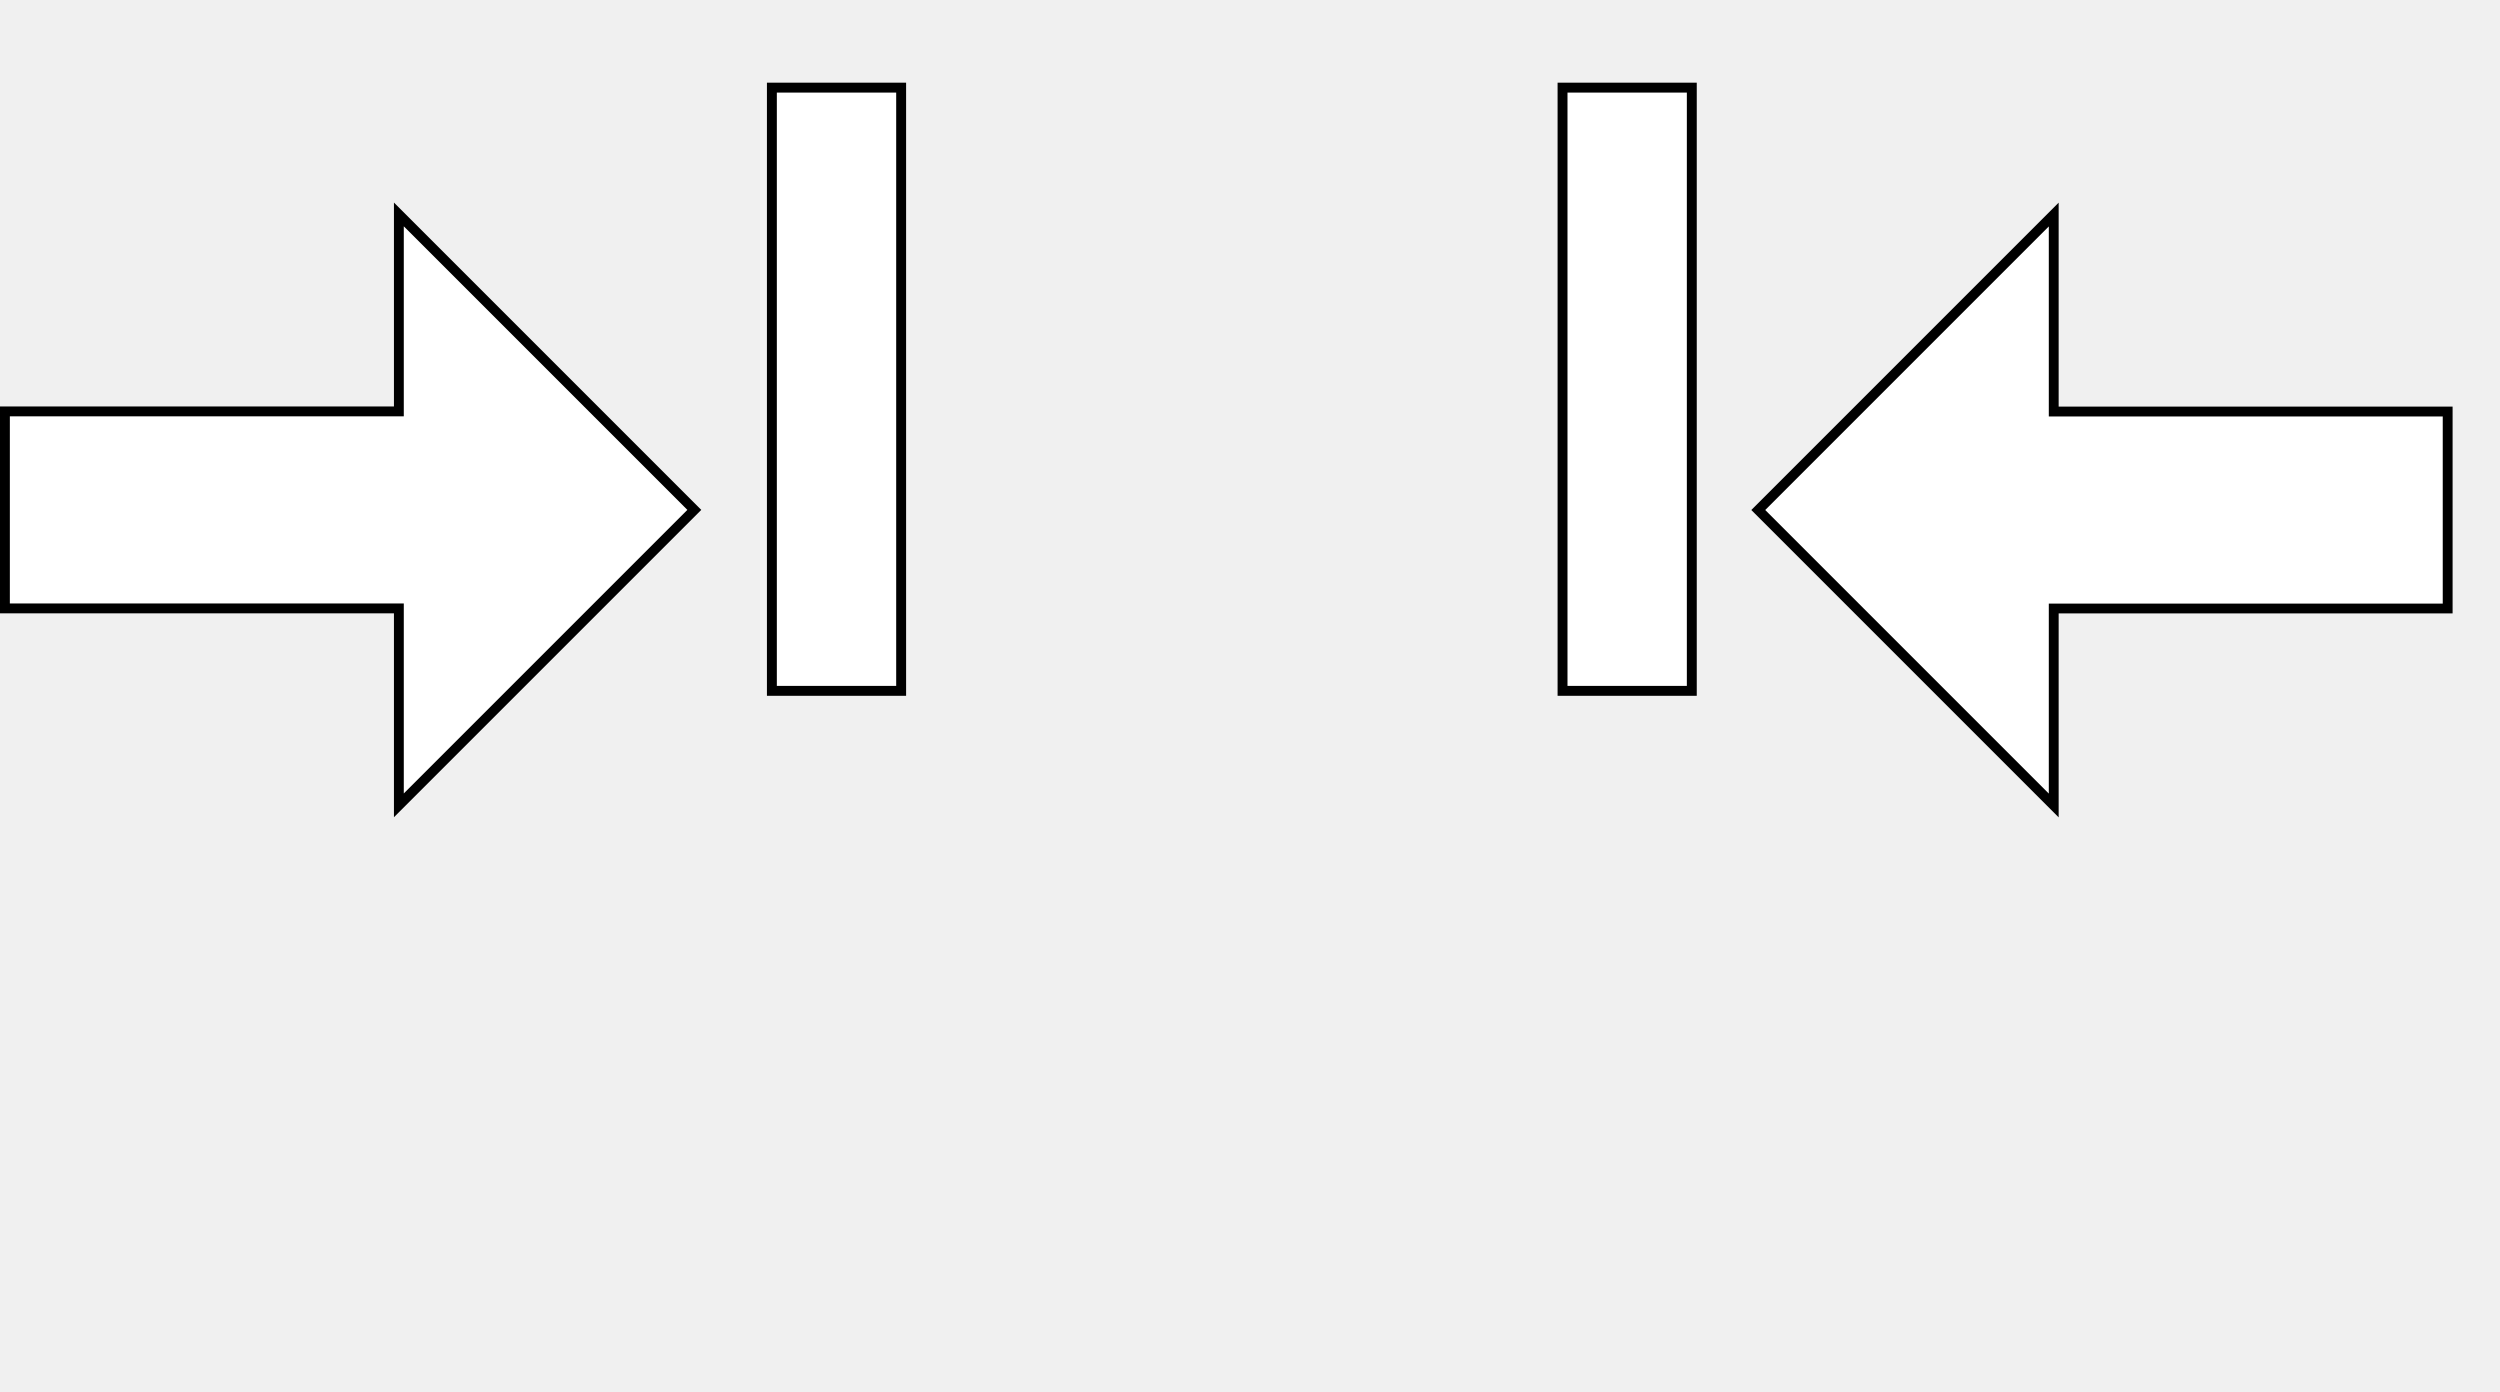
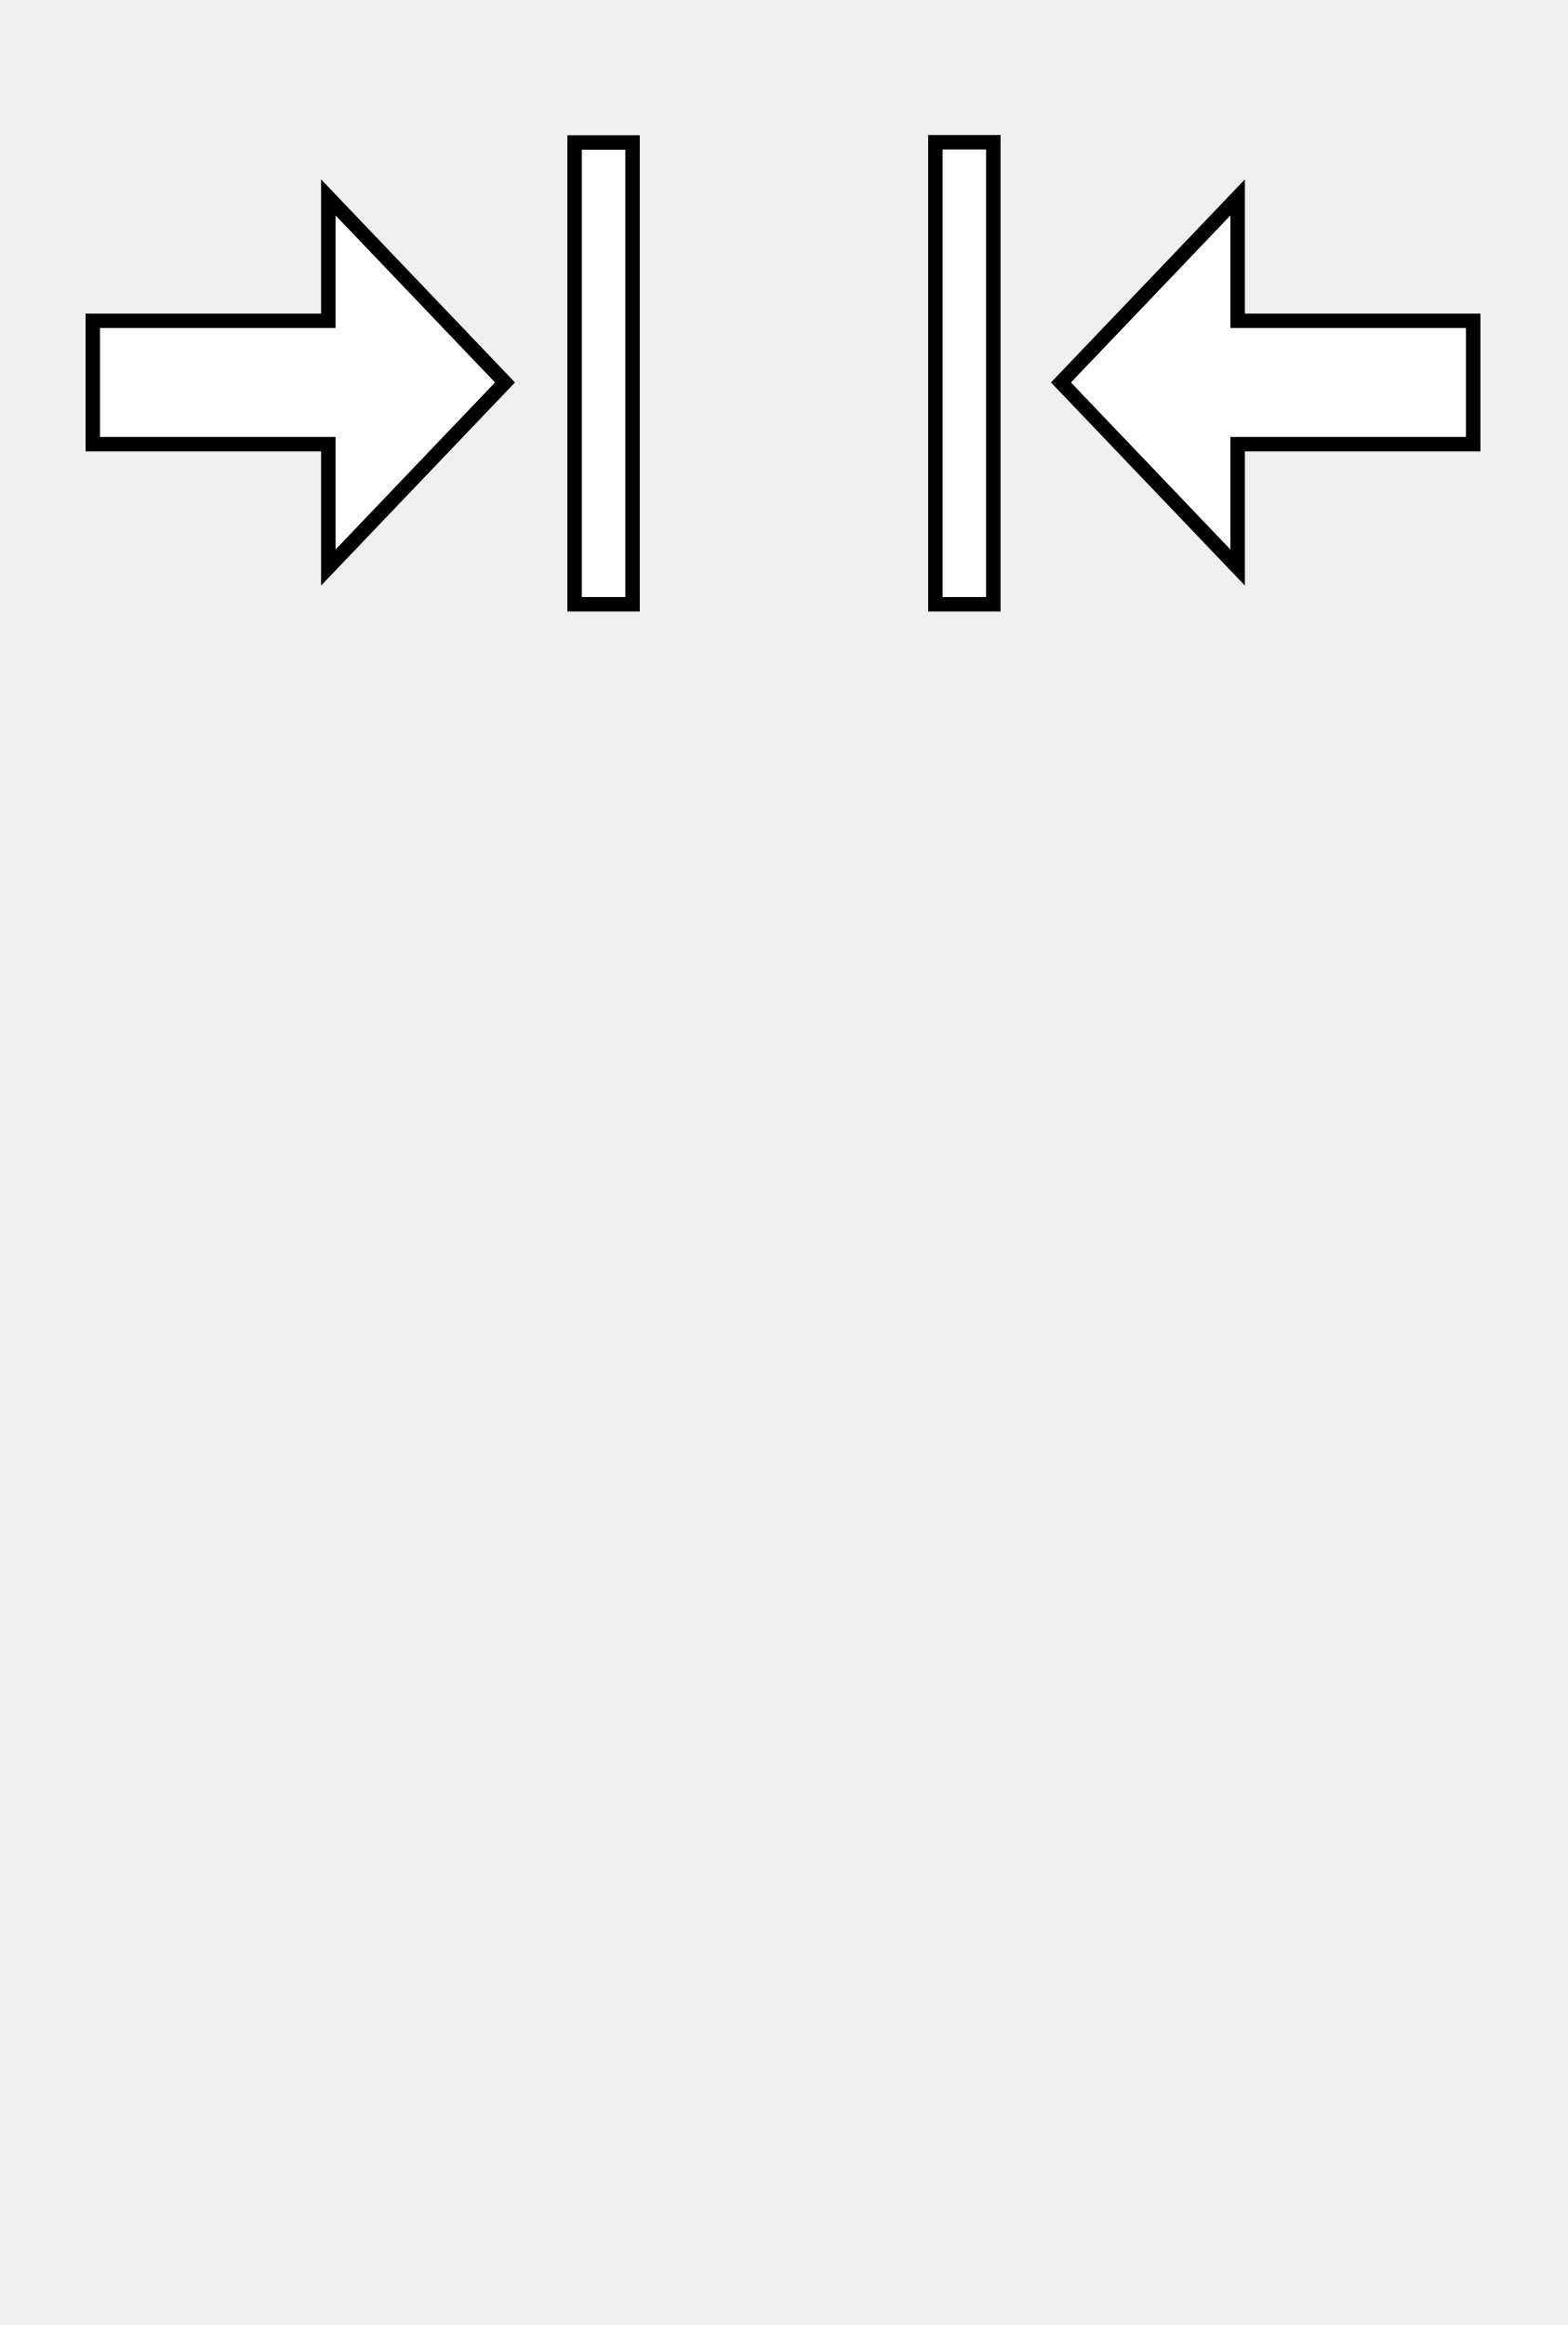
- <svg xmlns="http://www.w3.org/2000/svg" width="153.515mm" height="85.436mm" viewBox="0 0 543.951 302.727" id="svg10929" version="1.1">
-   <defs id="defs10931" />
-   <g id="layer1" transform="translate(-99.70969,-264.5457)">
-     <rect style="fill:#ffffff;fill-opacity:1;stroke:#000000;stroke-width:2.156;stroke-miterlimit:4;stroke-dasharray:none;stroke-opacity:1" id="rect1529" width="28.125" height="131.25" x="267.656" y="283.612" />
-     <path style="fill:#ffffff;fill-opacity:1;fill-rule:evenodd;stroke:#000000;stroke-width:2.143;stroke-linecap:butt;stroke-linejoin:miter;stroke-miterlimit:4;stroke-dasharray:none;stroke-opacity:1" d="m 100.781,354.059 h 85.714 V 311.202 l 64.286,64.286 -64.286,64.286 v -42.857 h -85.714 z" id="path7233" />
-     <rect style="fill:#ffffff;fill-opacity:1;stroke:#000000;stroke-width:2.156;stroke-miterlimit:4;stroke-dasharray:none;stroke-opacity:1" id="rect1529-6" width="28.125" height="131.25" x="439.688" y="283.612" />
-     <path style="fill:#ffffff;fill-opacity:1;fill-rule:evenodd;stroke:#000000;stroke-width:2.143;stroke-linecap:butt;stroke-linejoin:miter;stroke-miterlimit:4;stroke-dasharray:none;stroke-opacity:1" d="M 632.277,354.086 H 546.562 v -42.857 l -64.286,64.286 64.286,64.286 v -42.857 h 85.714 z" id="path7233-2" />
+ <svg xmlns="http://www.w3.org/2000/svg" width="217.312" height="322.25" viewBox="0 0 217.312 322.25" id="svg4619" version="1.1">
+   <defs id="defs4621" />
+   <g id="layer1" transform="translate(-251.3439,-338.1122)">
+     <text xml:space="preserve" style="font-style:normal;font-weight:normal;line-height:0%;font-family:sans-serif;letter-spacing:0px;word-spacing:0px;fill:#000000;fill-opacity:1;stroke:none;stroke-width:1px;stroke-linecap:butt;stroke-linejoin:miter;stroke-opacity:1" x="327.415" y="355.005" id="text7222">
+       <tspan id="tspan7224" x="327.415" y="355.005" style="font-style:normal;font-variant:normal;font-weight:normal;font-stretch:normal;font-size:40px;line-height:1.25;font-family:'Droid Serif';-inkscape-font-specification:'Droid Serif'"> </tspan>
+     </text>
+     <g id="g7265" transform="translate(109.2857,192.8571)">
+       <g transform="translate(0.835966,0.1485446)" id="text7226" style="font-style:normal;font-weight:normal;font-size:40px;line-height:125%;font-family:sans-serif;letter-spacing:0px;word-spacing:0px;fill:#ffffff;fill-opacity:1;stroke:none;stroke-width:1px;stroke-linecap:butt;stroke-linejoin:miter;stroke-opacity:1" />
+     </g>
+     <rect style="fill:#ffffff;fill-opacity:1;stroke:#000000;stroke-width:2;stroke-miterlimit:4;stroke-dasharray:none;stroke-opacity:1" id="rect1529-6-7" width="8.035" height="64" x="330.983" y="357.862" />
+     <path style="fill:#ffffff;fill-opacity:1;fill-rule:evenodd;stroke:#000000;stroke-width:2;stroke-linecap:butt;stroke-linejoin:miter;stroke-miterlimit:4;stroke-dasharray:none;stroke-opacity:1" d="m 264.202,382.573 h 32.649 v -17.1 l 24.487,25.65 -24.487,25.65 V 399.673 H 264.202 Z" id="path7233" />
+     <rect style="fill:#ffffff;fill-opacity:1;stroke:#000000;stroke-width:2;stroke-miterlimit:4;stroke-dasharray:none;stroke-opacity:1" id="rect1529-6-7-9" width="8.035" height="64.034" x="380.983" y="357.828" />
+     <path style="fill:#ffffff;fill-opacity:1;fill-rule:evenodd;stroke:#000000;stroke-width:2;stroke-linecap:butt;stroke-linejoin:miter;stroke-miterlimit:4;stroke-dasharray:none;stroke-opacity:1" d="m 455.529,382.573 h -32.649 v -17.1 l -24.487,25.65 24.487,25.65 v -17.1 h 32.649 z" id="path7233-2" />
  </g>
</svg>
